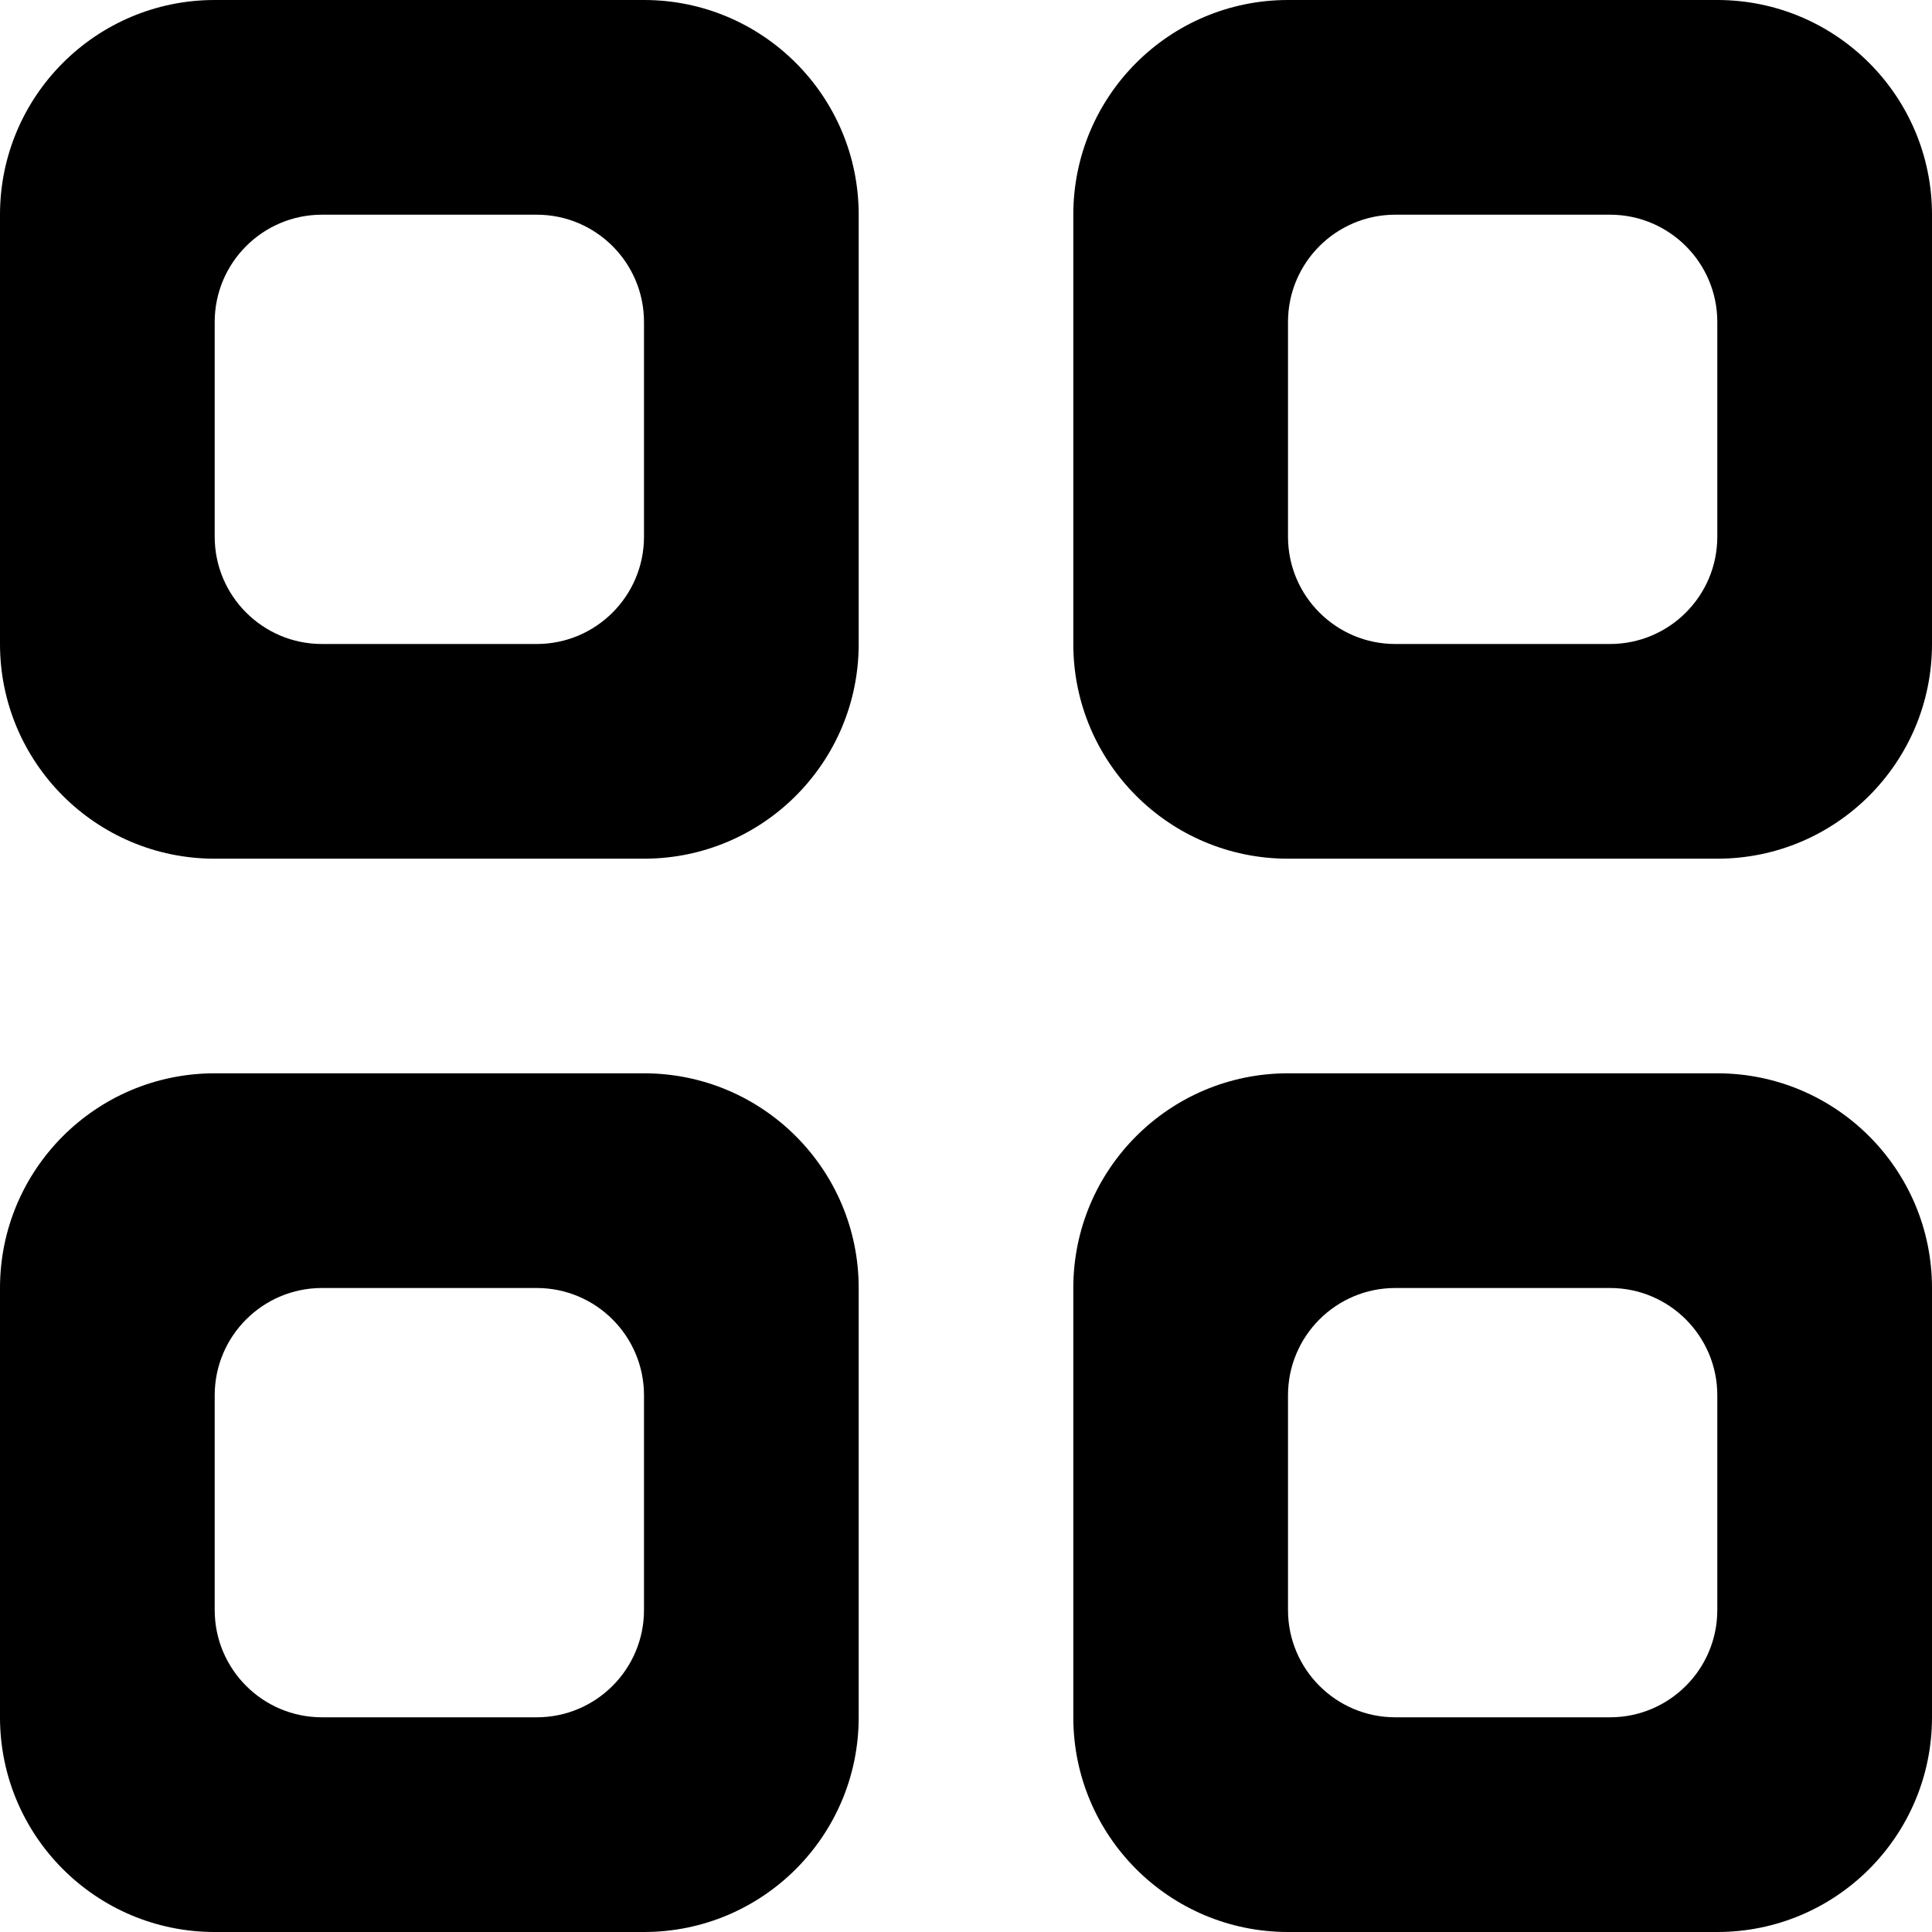
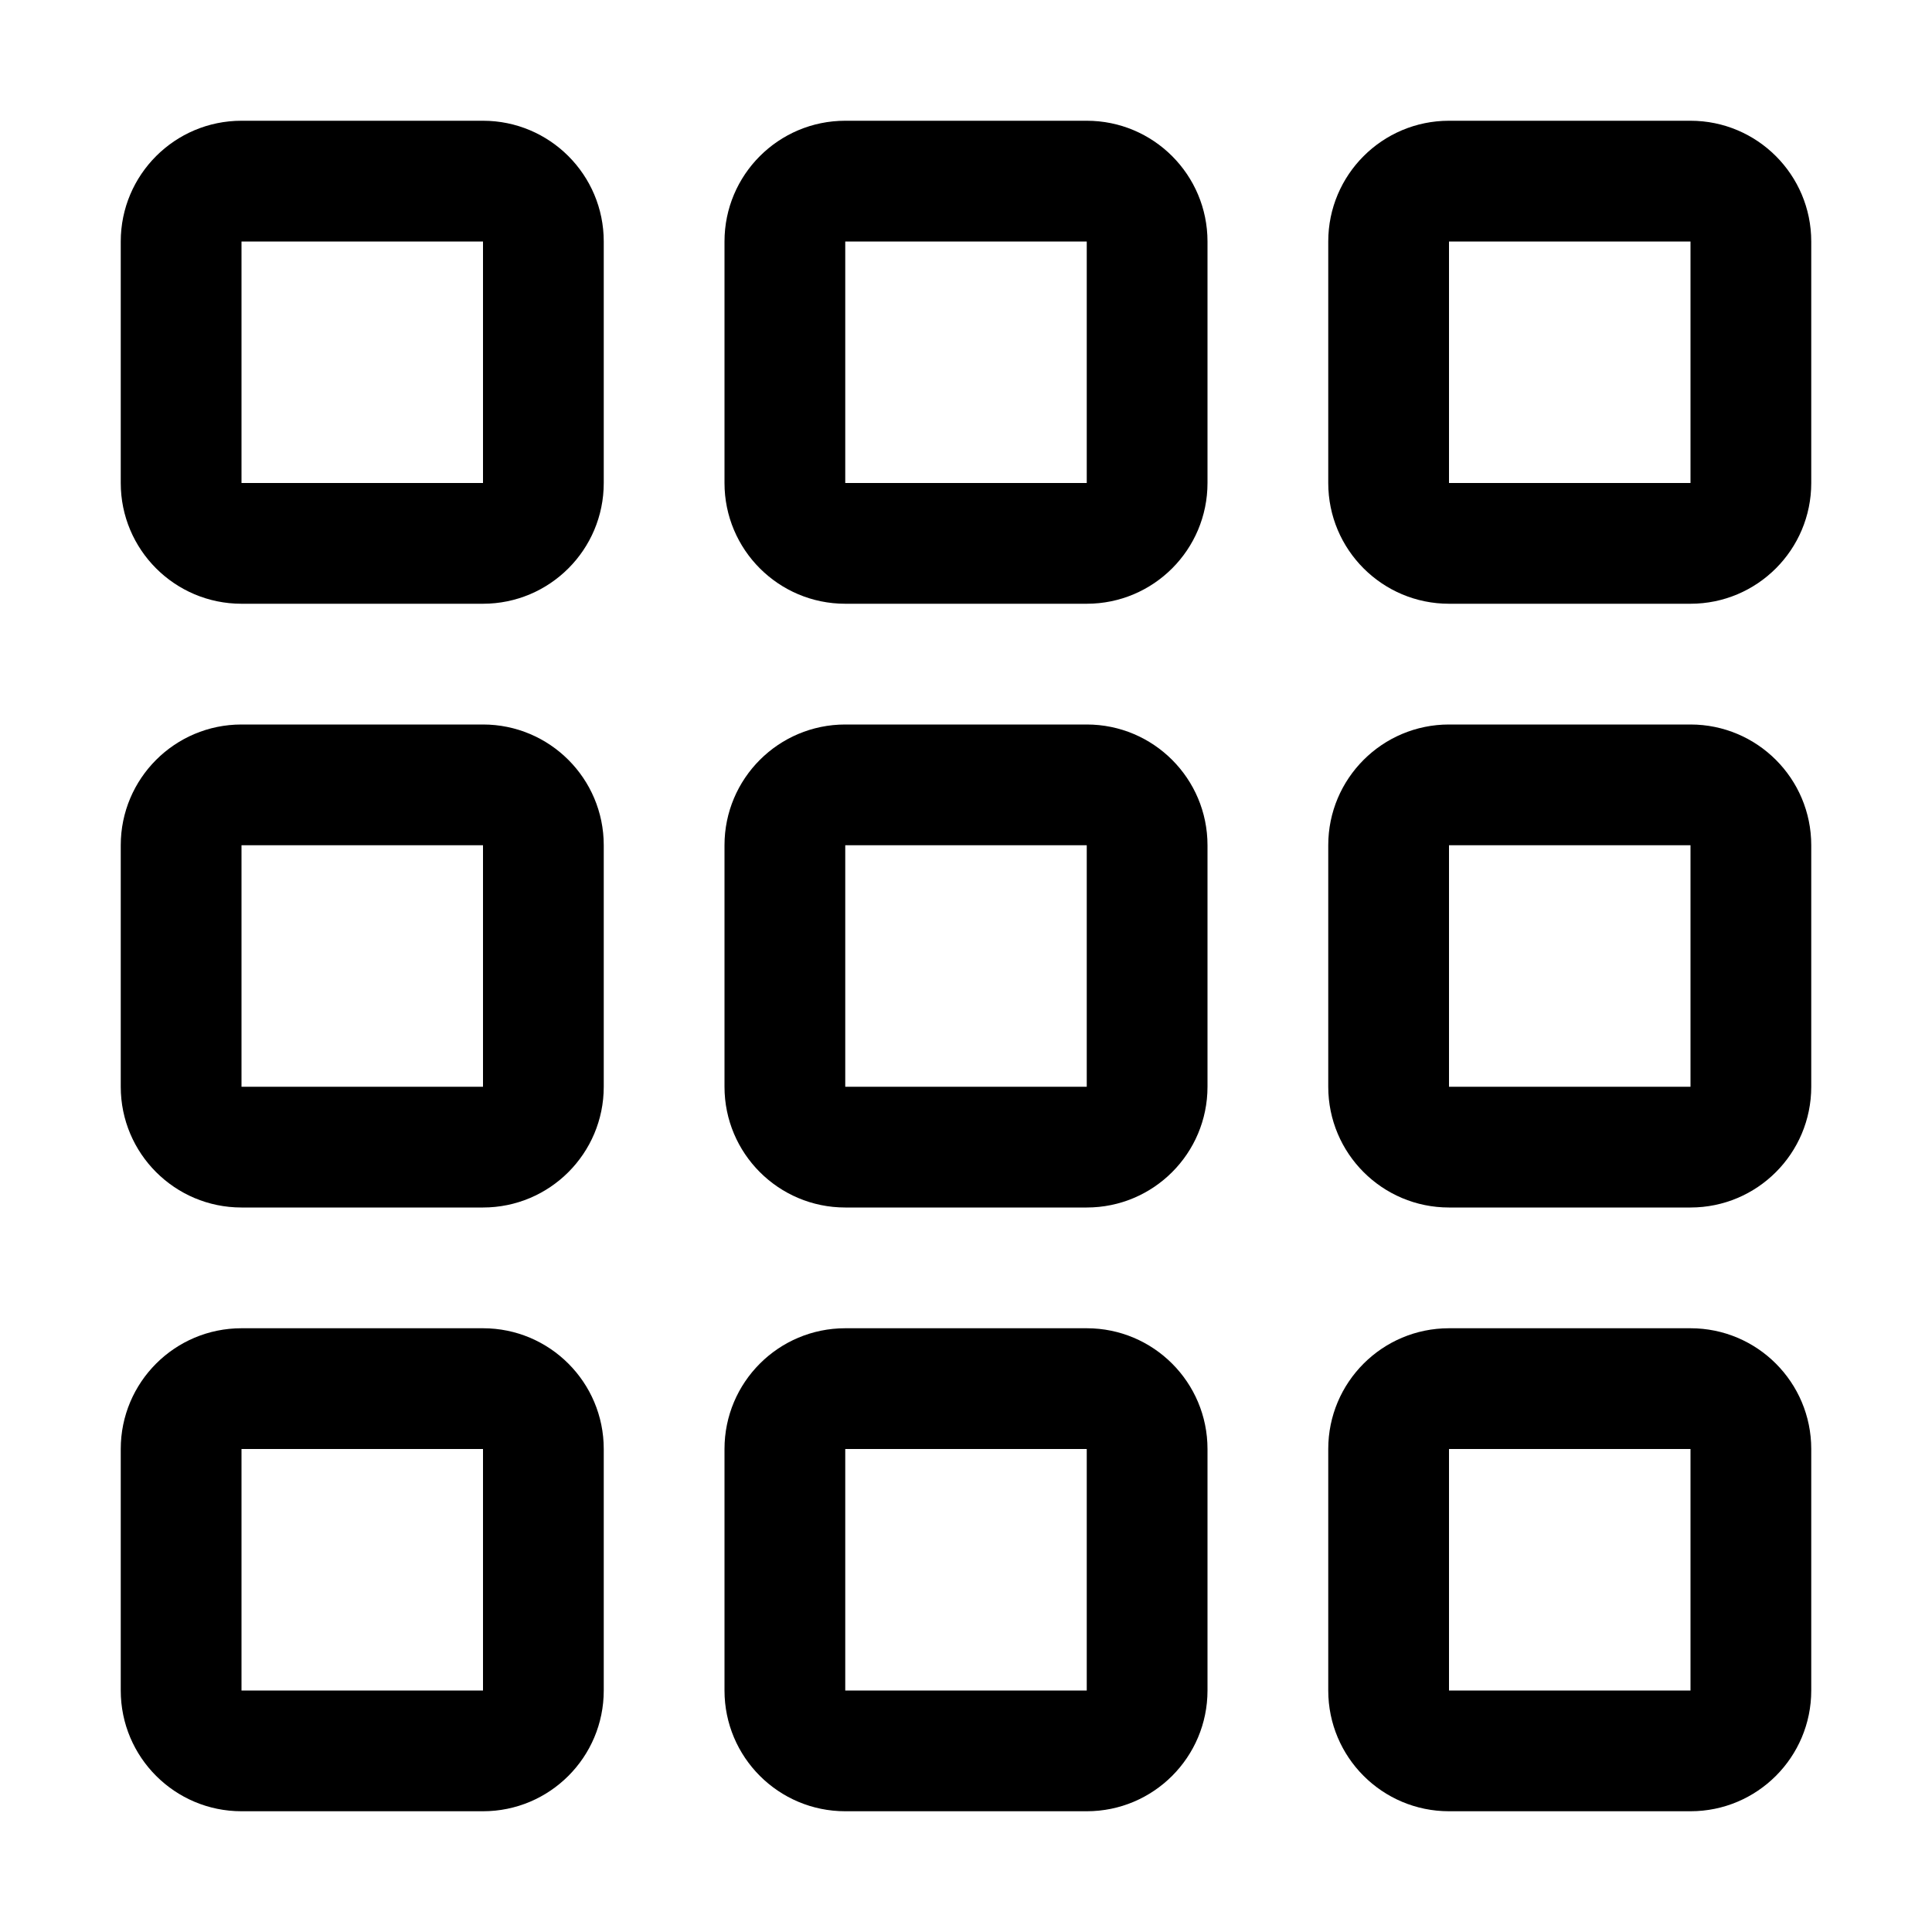
- <svg xmlns="http://www.w3.org/2000/svg" version="1.1" width="24" height="24" viewBox="0 0 24 24">
-   <path d="M2.667 0h5.333c1.473 0 2.667 1.194 2.667 2.667v5.333c0 1.473-1.194 2.667-2.667 2.667h-5.333c-1.473 0-2.667-1.194-2.667-2.667v-5.333c0-1.473 1.194-2.667 2.667-2.667zM4 2.667c-0.736 0-1.333 0.597-1.333 1.333v2.667c0 0.736 0.597 1.333 1.333 1.333h2.667c0.736 0 1.333-0.597 1.333-1.333v-2.667c0-0.736-0.597-1.333-1.333-1.333h-2.667zM2.667 13.333h5.333c1.473 0 2.667 1.194 2.667 2.667v5.333c0 1.473-1.194 2.667-2.667 2.667h-5.333c-1.473 0-2.667-1.194-2.667-2.667v-5.333c0-1.473 1.194-2.667 2.667-2.667zM4 16c-0.736 0-1.333 0.597-1.333 1.333v2.667c0 0.736 0.597 1.333 1.333 1.333h2.667c0.736 0 1.333-0.597 1.333-1.333v-2.667c0-0.736-0.597-1.333-1.333-1.333h-2.667zM16 0h5.333c1.473 0 2.667 1.194 2.667 2.667v5.333c0 1.473-1.194 2.667-2.667 2.667h-5.333c-1.473 0-2.667-1.194-2.667-2.667v-5.333c0-1.473 1.194-2.667 2.667-2.667zM17.333 2.667c-0.736 0-1.333 0.597-1.333 1.333v2.667c0 0.736 0.597 1.333 1.333 1.333h2.667c0.736 0 1.333-0.597 1.333-1.333v-2.667c0-0.736-0.597-1.333-1.333-1.333h-2.667zM16 13.333h5.333c1.473 0 2.667 1.194 2.667 2.667v5.333c0 1.473-1.194 2.667-2.667 2.667h-5.333c-1.473 0-2.667-1.194-2.667-2.667v-5.333c0-1.473 1.194-2.667 2.667-2.667zM17.333 16c-0.736 0-1.333 0.597-1.333 1.333v2.667c0 0.736 0.597 1.333 1.333 1.333h2.667c0.736 0 1.333-0.597 1.333-1.333v-2.667c0-0.736-0.597-1.333-1.333-1.333h-2.667z" />
+ <svg xmlns="http://www.w3.org/2000/svg" width="1em" height="1em" viewBox="0 0 16 16" class="bi bi-grid-3x3-gap" fill="currentColor">
+   <path fill-rule="evenodd" d="M4 2H2v2h2V2zm1 12v-2a1 1 0 0 0-1-1H2a1 1 0 0 0-1 1v2a1 1 0 0 0 1 1h2a1 1 0 0 0 1-1zm0-5V7a1 1 0 0 0-1-1H2a1 1 0 0 0-1 1v2a1 1 0 0 0 1 1h2a1 1 0 0 0 1-1zm0-5V2a1 1 0 0 0-1-1H2a1 1 0 0 0-1 1v2a1 1 0 0 0 1 1h2a1 1 0 0 0 1-1zm5 10v-2a1 1 0 0 0-1-1H7a1 1 0 0 0-1 1v2a1 1 0 0 0 1 1h2a1 1 0 0 0 1-1zm0-5V7a1 1 0 0 0-1-1H7a1 1 0 0 0-1 1v2a1 1 0 0 0 1 1h2a1 1 0 0 0 1-1zm0-5V2a1 1 0 0 0-1-1H7a1 1 0 0 0-1 1v2a1 1 0 0 0 1 1h2a1 1 0 0 0 1-1zM9 2H7v2h2V2zm5 0h-2v2h2V2zM4 7H2v2h2V7zm5 0H7v2h2V7zm5 0h-2v2h2V7zM4 12H2v2h2v-2zm5 0H7v2h2v-2zm5 0h-2v2h2v-2zM12 1a1 1 0 0 0-1 1v2a1 1 0 0 0 1 1h2a1 1 0 0 0 1-1V2a1 1 0 0 0-1-1h-2zm-1 6a1 1 0 0 1 1-1h2a1 1 0 0 1 1 1v2a1 1 0 0 1-1 1h-2a1 1 0 0 1-1-1V7zm1 4a1 1 0 0 0-1 1v2a1 1 0 0 0 1 1h2a1 1 0 0 0 1-1v-2a1 1 0 0 0-1-1h-2z" />
</svg>
